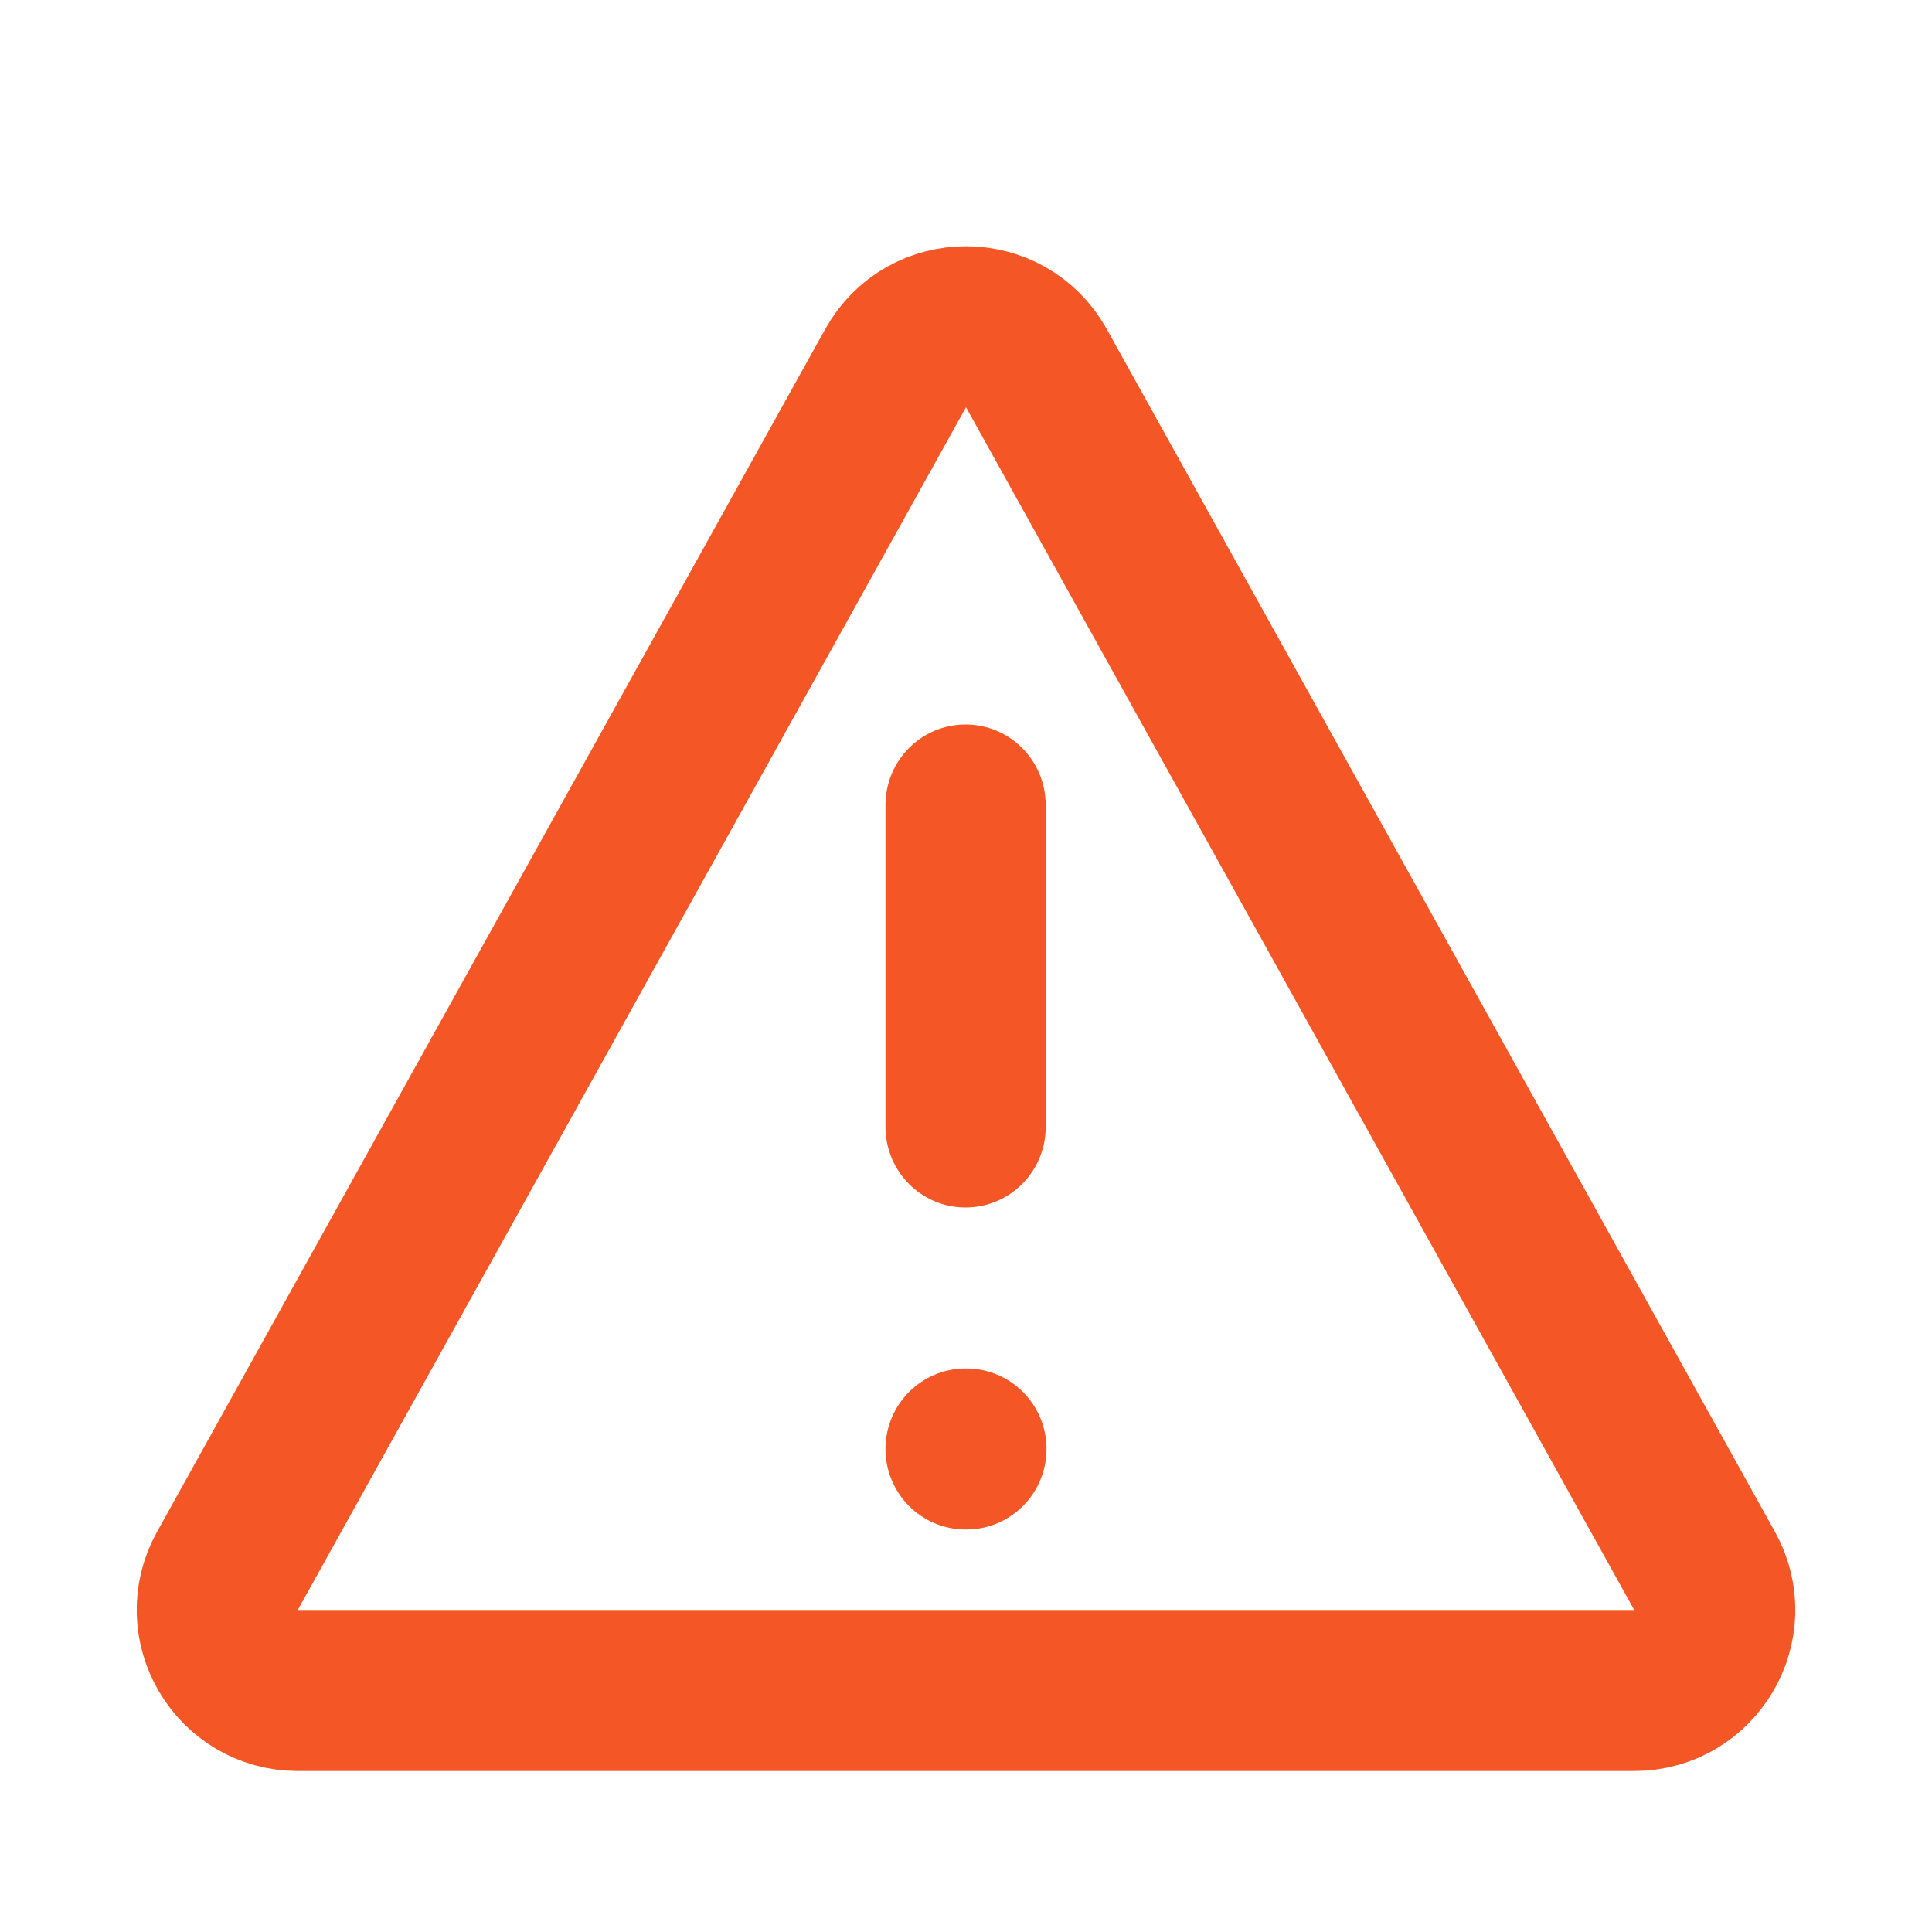
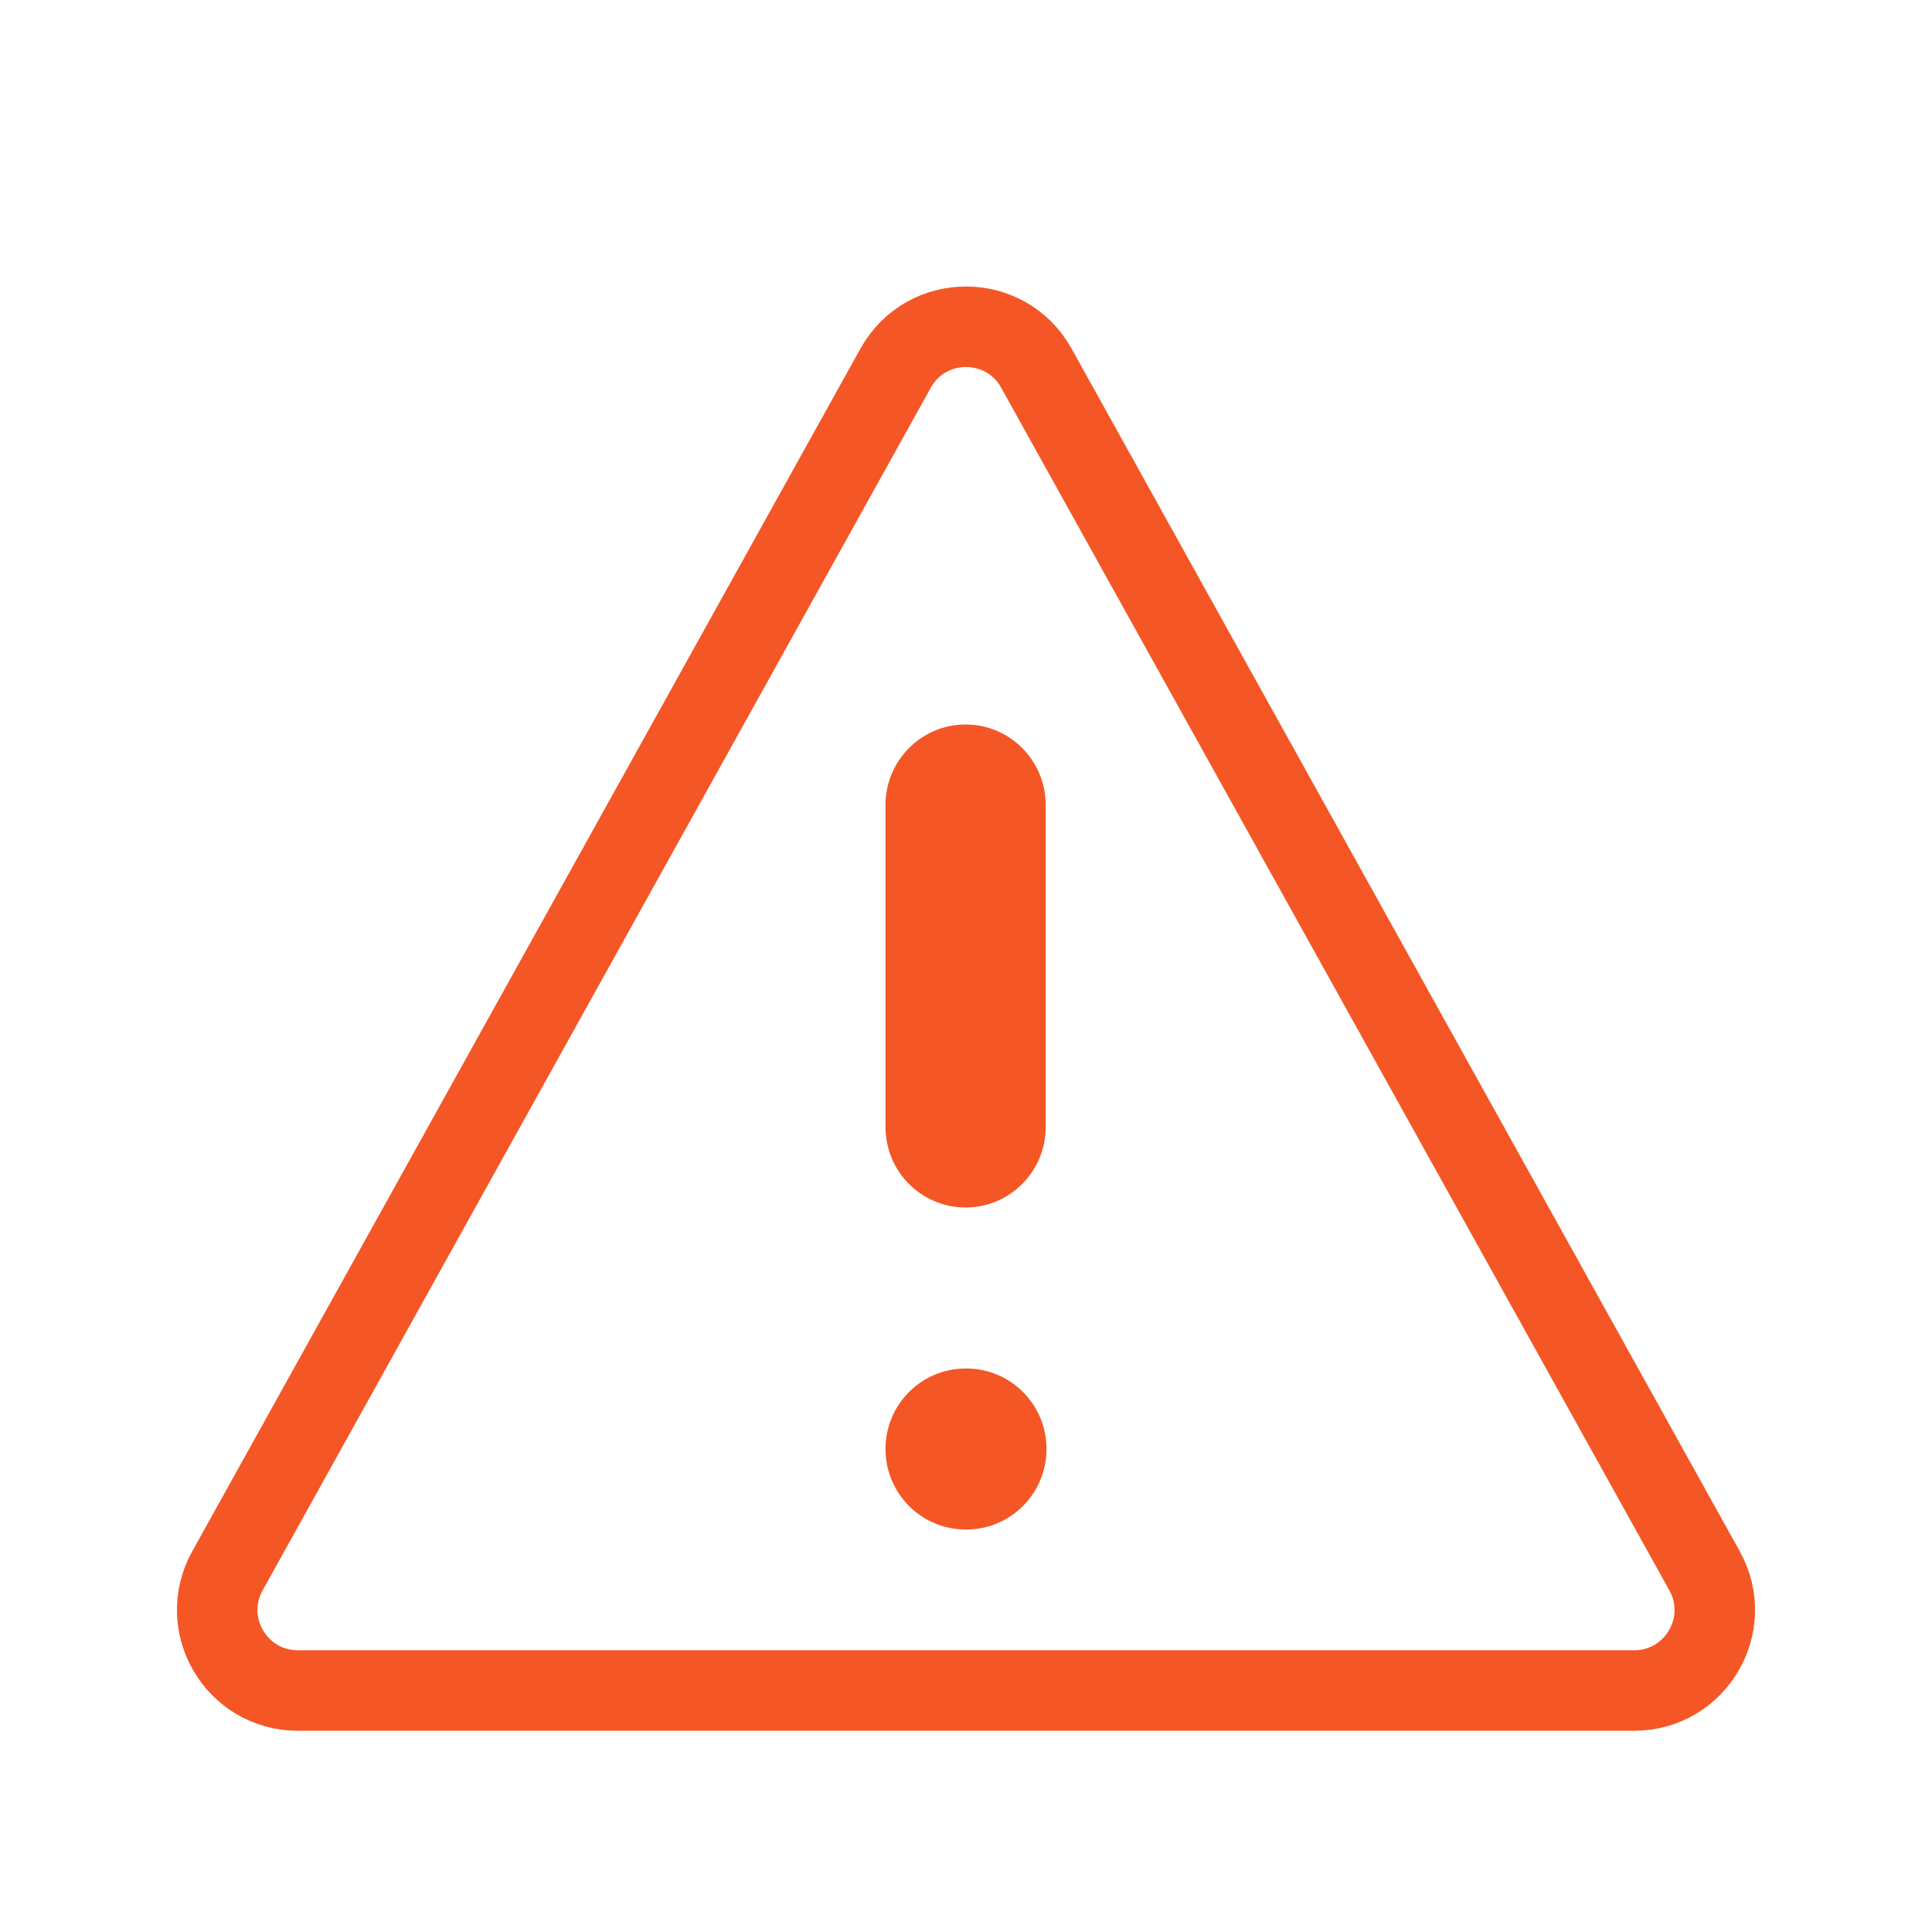
<svg xmlns="http://www.w3.org/2000/svg" width="24" height="24" viewBox="0 0 24 24" fill="none">
-   <path fill-rule="evenodd" clip-rule="evenodd" d="M13 18C13 18.552 12.555 19 12.005 19H11.995C11.445 19 11 18.552 11 18C11 17.448 11.445 17 11.995 17H12.005C12.555 17 13 17.448 13 18ZM11.995 15C11.445 15 11 14.552 11 14V10C11 9.448 11.445 9 11.995 9C12.545 9 12.99 9.448 12.99 10V14C12.99 14.552 12.545 15 11.995 15Z" fill="#F45725" />
-   <path d="M2.825 19.514L11.126 4.573C11.507 3.888 12.493 3.888 12.874 4.573L21.175 19.514C21.545 20.181 21.063 21 20.3 21H3.7C2.937 21 2.455 20.181 2.825 19.514Z" stroke="#F45725" stroke-width="2" stroke-linejoin="round" />
+   <path fillRule="evenodd" clipRule="evenodd" d="M13 18C13 18.552 12.555 19 12.005 19H11.995C11.445 19 11 18.552 11 18C11 17.448 11.445 17 11.995 17H12.005C12.555 17 13 17.448 13 18ZM11.995 15C11.445 15 11 14.552 11 14V10C11 9.448 11.445 9 11.995 9C12.545 9 12.99 9.448 12.99 10V14C12.99 14.552 12.545 15 11.995 15Z" fill="#F45725" />
+   <path d="M2.825 19.514L11.126 4.573C11.507 3.888 12.493 3.888 12.874 4.573L21.175 19.514C21.545 20.181 21.063 21 20.3 21H3.7C2.937 21 2.455 20.181 2.825 19.514Z" stroke="#F45725" strokeWidth="2" strokeLinejoin="round" />
</svg>
